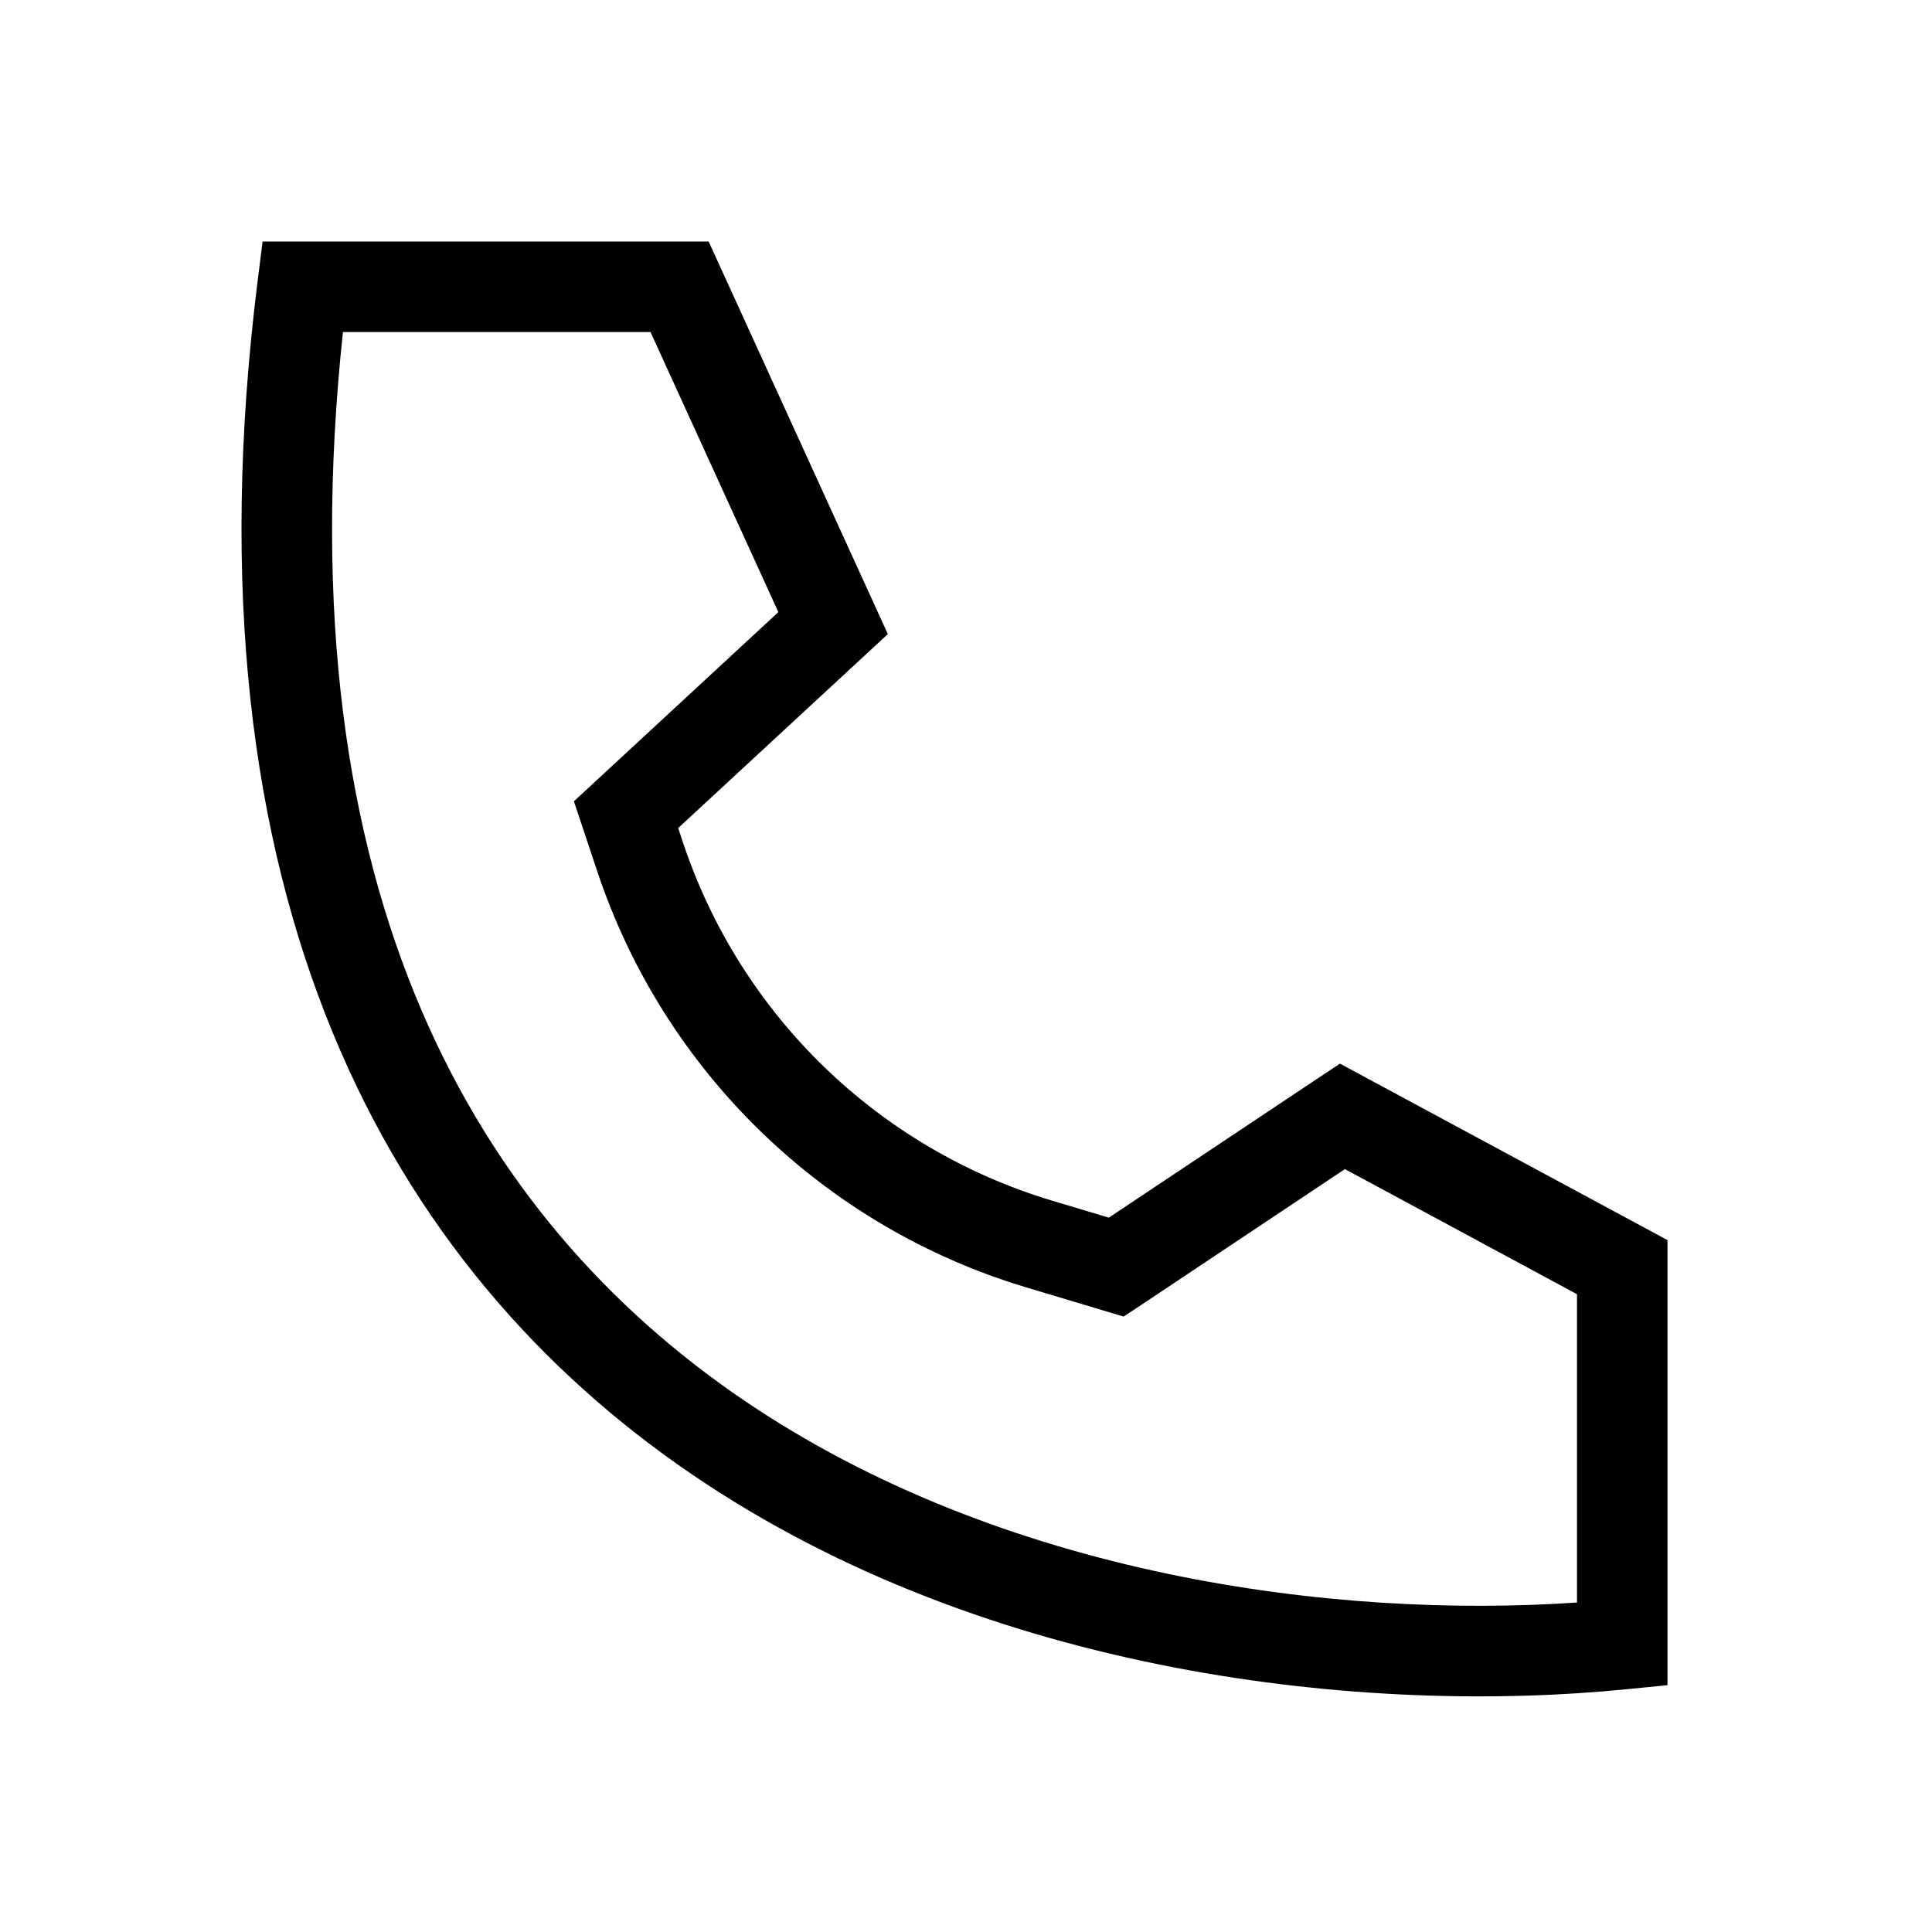
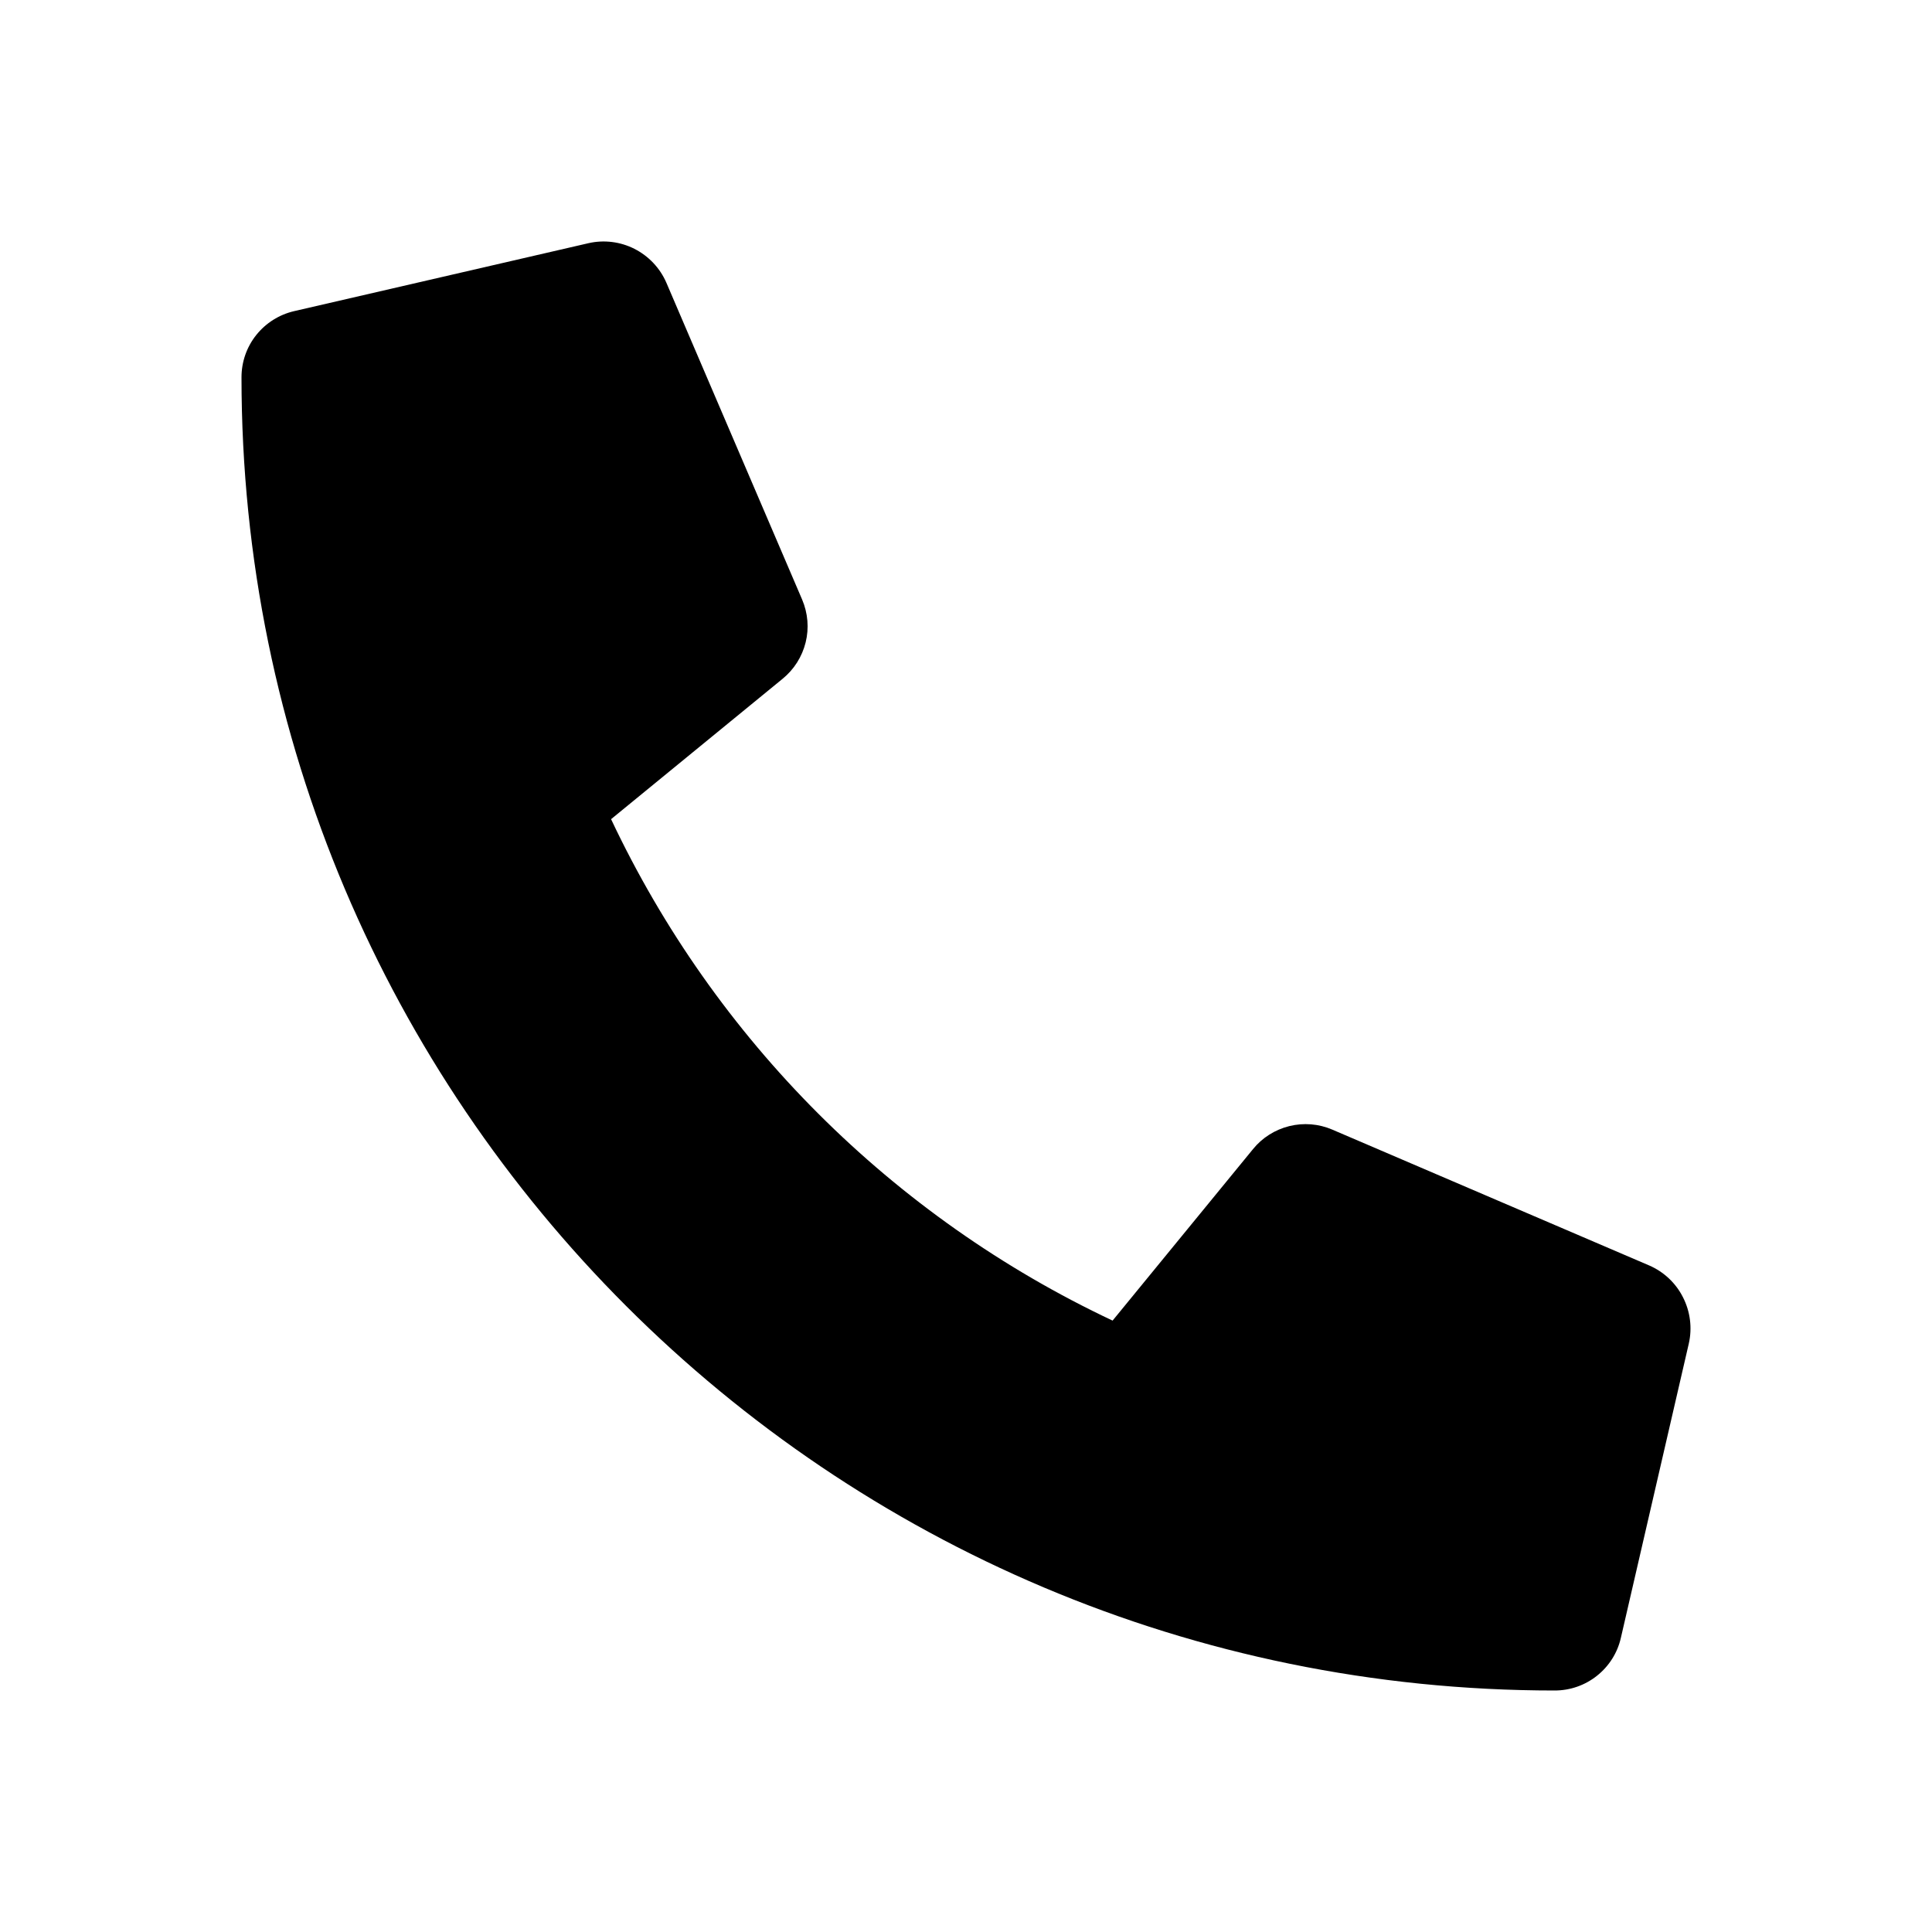
<svg xmlns="http://www.w3.org/2000/svg" width="24" height="24" viewBox="0 0 24 24" fill="none">
-   <path fill-rule="evenodd" clip-rule="evenodd" d="M11.029 7.877L8.425 10.286L8.485 10.468C9.199 12.608 10.909 14.267 13.07 14.915L13.774 15.126L16.365 13.399L16.646 13.213L20.714 15.405V20.934L20.208 20.984C17.004 21.305 12.29 20.832 8.594 18.314C4.844 15.759 2.241 11.167 3.2 3.493L3.262 3H8.803L11.029 7.877ZM4.26 4.125C3.515 11.135 5.948 15.151 9.226 17.385C12.449 19.58 16.578 20.113 19.59 19.907V16.077L16.707 14.523L14.179 16.209L13.958 16.355L13.705 16.279L12.747 15.992C10.236 15.239 8.248 13.31 7.419 10.823L7.244 10.298L7.129 9.954L7.395 9.708L9.669 7.604L8.081 4.125H4.26Z" fill="black" />
+   <path d="M20.487 15.72L16.549 14.032C16.381 13.96 16.194 13.945 16.016 13.989C15.839 14.033 15.68 14.133 15.565 14.275L13.821 16.405C11.084 15.115 8.882 12.912 7.591 10.176L9.722 8.432C9.864 8.316 9.964 8.158 10.008 7.98C10.052 7.803 10.036 7.616 9.964 7.447L8.277 3.51C8.198 3.329 8.058 3.181 7.881 3.091C7.705 3.002 7.503 2.977 7.31 3.021L3.654 3.865C3.468 3.908 3.302 4.013 3.183 4.162C3.064 4.311 3 4.496 3 4.687C3 13.705 10.309 21 19.313 21C19.504 21 19.689 20.936 19.838 20.817C19.988 20.698 20.093 20.532 20.135 20.346L20.979 16.69C21.023 16.496 20.997 16.293 20.907 16.116C20.818 15.939 20.669 15.799 20.487 15.72Z" fill="black" />
</svg>
